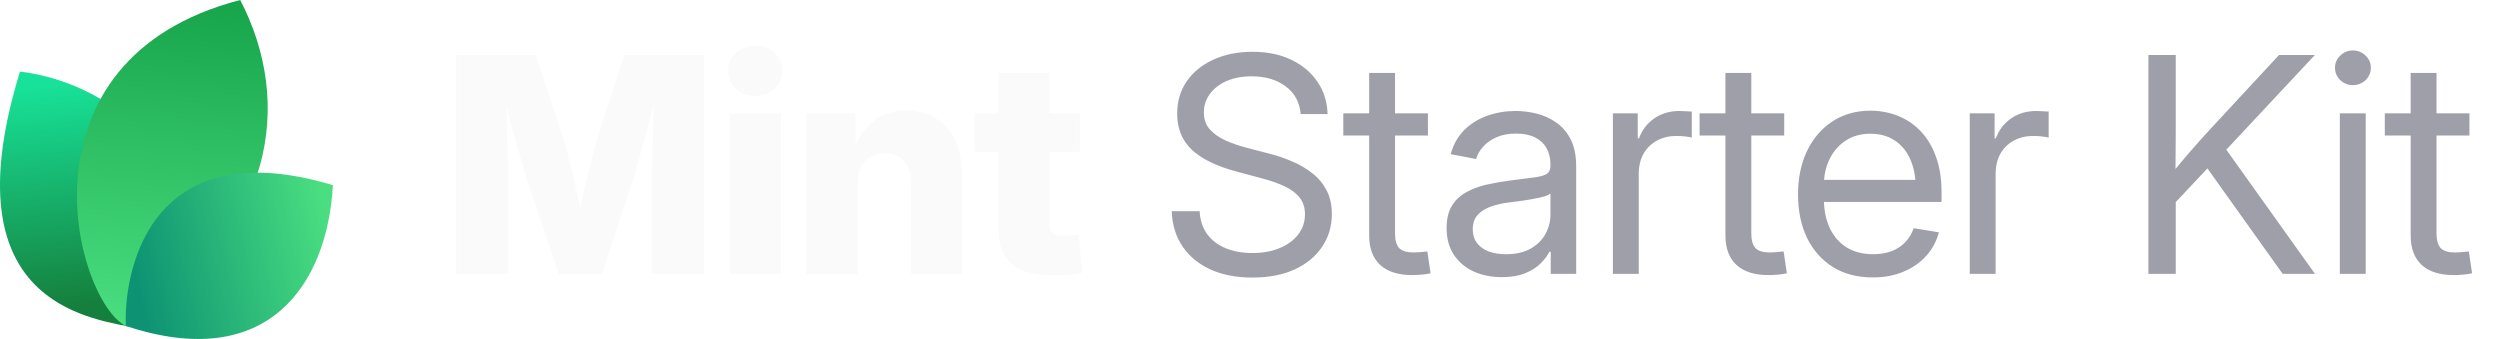
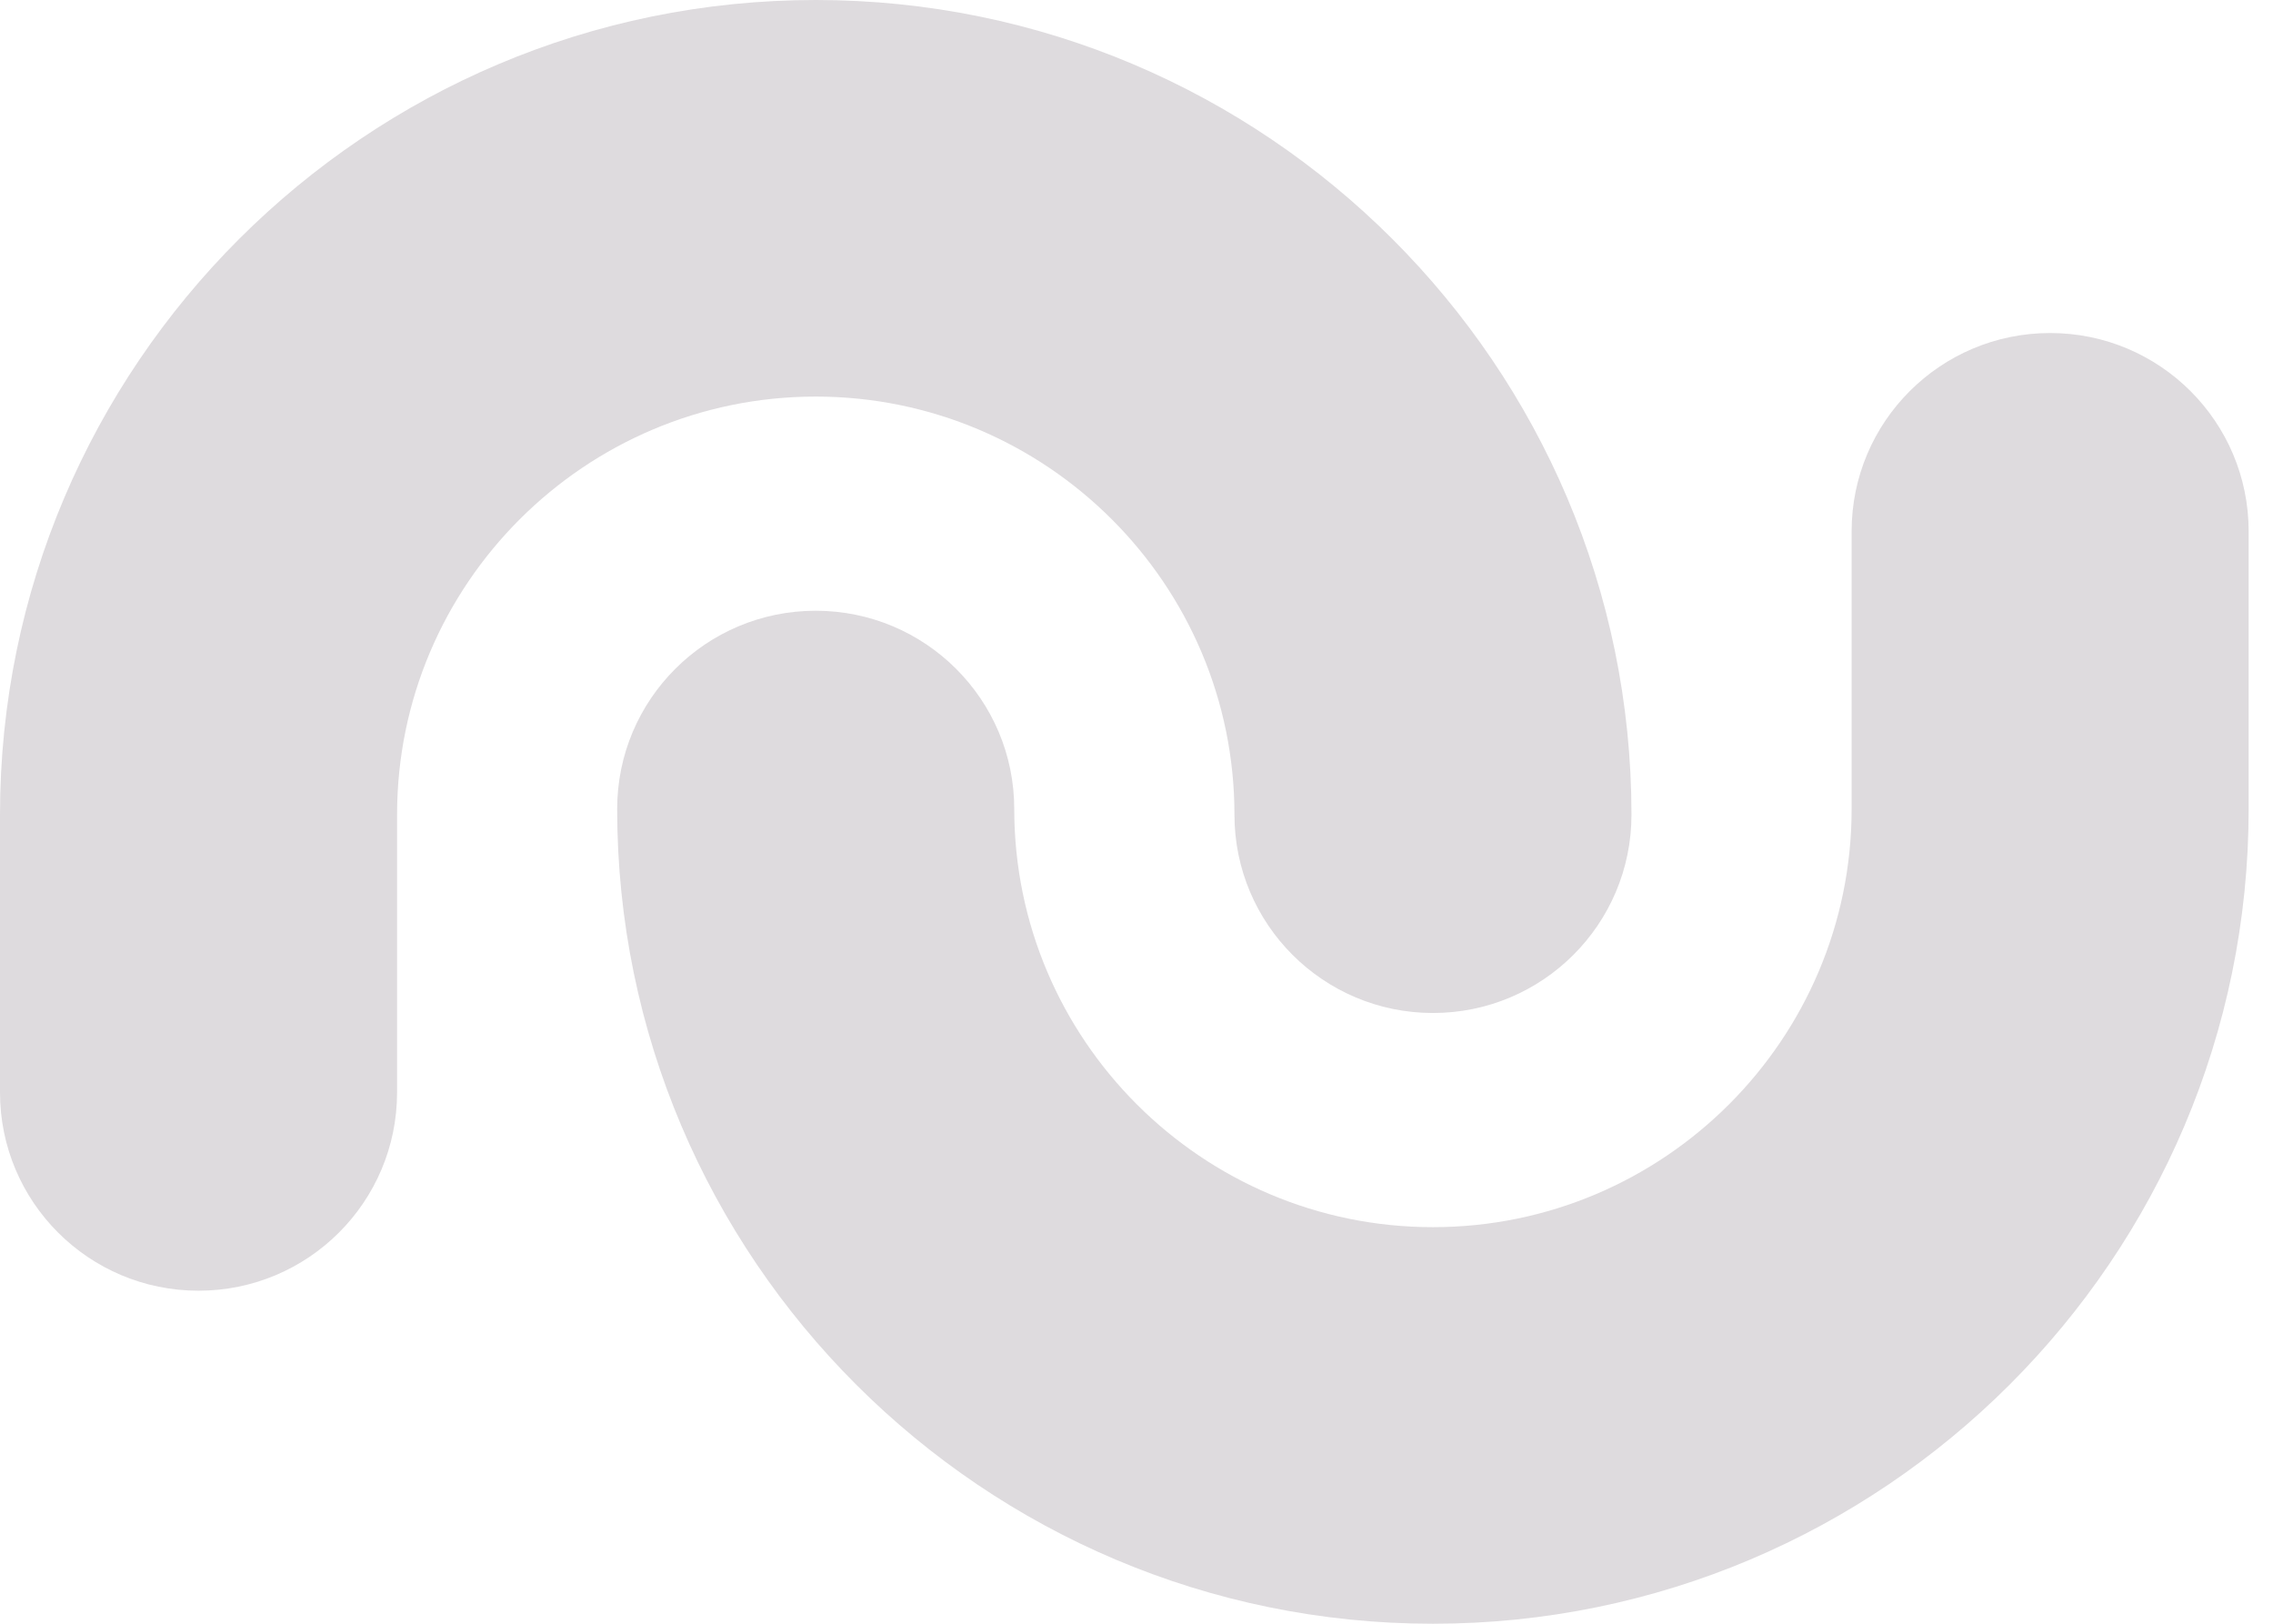
- <svg xmlns="http://www.w3.org/2000/svg" width="177" height="24" viewBox="0 0 177 24" fill="none">
-   <path d="M9.061 23.108C5.268 22.377 -3.391 20.627 1.417 5.064C9.634 6.099 16.973 14.064 9.061 23.108Z" fill="url(#paint0_linear_17557_2145)" />
-   <path d="M8.919 23.094C5.276 21.222 0.784 4.209 17.007 0C20.757 7.193 19.621 16.545 8.919 23.094Z" fill="url(#paint1_linear_17557_2145)" />
-   <path d="M8.914 23.079C8.735 19.882 10.159 9.085 23.57 13.111C23.181 20.123 18.984 26.418 8.914 23.079Z" fill="url(#paint2_linear_17557_2145)" />
-   <path d="M32.301 19.392V3.894H37.938L39.925 9.948C40.036 10.315 40.164 10.787 40.31 11.362C40.462 11.938 40.611 12.552 40.757 13.204C40.91 13.855 41.048 14.483 41.173 15.086C41.305 15.682 41.412 16.192 41.495 16.615H40.695C40.771 16.192 40.871 15.682 40.996 15.086C41.128 14.49 41.267 13.866 41.412 13.214C41.565 12.562 41.714 11.948 41.86 11.373C42.005 10.79 42.133 10.315 42.244 9.948L44.2 3.894H49.848V19.392H46.166V12.704C46.166 12.357 46.173 11.917 46.187 11.383C46.2 10.849 46.214 10.27 46.228 9.646C46.249 9.022 46.266 8.391 46.28 7.753C46.301 7.115 46.311 6.519 46.311 5.964H46.623C46.485 6.561 46.332 7.181 46.166 7.826C45.999 8.471 45.833 9.102 45.666 9.719C45.507 10.336 45.351 10.901 45.198 11.414C45.053 11.928 44.928 12.357 44.824 12.704L42.608 19.392H39.561L37.314 12.704C37.203 12.357 37.072 11.928 36.919 11.414C36.773 10.901 36.614 10.34 36.441 9.729C36.274 9.112 36.104 8.481 35.931 7.836C35.764 7.192 35.608 6.567 35.463 5.964H35.827C35.834 6.512 35.844 7.105 35.858 7.743C35.872 8.374 35.886 9.005 35.9 9.636C35.92 10.26 35.938 10.839 35.952 11.373C35.965 11.907 35.972 12.351 35.972 12.704V19.392H32.301ZM51.668 19.392V8.024H55.288V19.392H51.668ZM53.468 6.786C52.927 6.786 52.473 6.616 52.105 6.276C51.738 5.93 51.554 5.507 51.554 5.007C51.554 4.508 51.738 4.088 52.105 3.749C52.473 3.409 52.927 3.239 53.468 3.239C54.009 3.239 54.463 3.409 54.83 3.749C55.198 4.082 55.382 4.501 55.382 5.007C55.382 5.507 55.198 5.93 54.83 6.276C54.463 6.616 54.009 6.786 53.468 6.786ZM60.708 13.027V19.392H57.088V8.024H60.551L60.593 10.967H60.281C60.593 10.024 61.061 9.268 61.685 8.7C62.309 8.124 63.138 7.836 64.171 7.836C64.975 7.836 65.672 8.017 66.262 8.377C66.851 8.731 67.302 9.234 67.614 9.885C67.933 10.537 68.092 11.307 68.092 12.194V19.392H64.483V12.912C64.483 12.26 64.32 11.754 63.994 11.394C63.675 11.033 63.221 10.853 62.632 10.853C62.25 10.853 61.914 10.936 61.623 11.102C61.332 11.269 61.106 11.515 60.947 11.841C60.787 12.16 60.708 12.555 60.708 13.027ZM76.456 8.024V10.749H69.008V8.024H76.456ZM70.683 5.163H74.292V15.783C74.292 16.102 74.361 16.334 74.5 16.48C74.646 16.625 74.899 16.698 75.259 16.698C75.405 16.698 75.596 16.688 75.831 16.667C76.074 16.646 76.251 16.629 76.362 16.615L76.632 19.309C76.313 19.378 75.963 19.427 75.582 19.455C75.207 19.482 74.836 19.496 74.469 19.496C73.2 19.496 72.25 19.222 71.619 18.674C70.995 18.127 70.683 17.308 70.683 16.22V5.163Z" fill="#FAFAFA" />
-   <path d="M88.667 19.652C87.523 19.652 86.528 19.458 85.682 19.07C84.843 18.681 84.188 18.137 83.716 17.437C83.245 16.736 82.992 15.908 82.957 14.951H84.933C84.968 15.596 85.148 16.14 85.474 16.584C85.8 17.021 86.24 17.354 86.795 17.582C87.35 17.804 87.974 17.915 88.667 17.915C89.388 17.915 90.026 17.801 90.581 17.572C91.143 17.343 91.583 17.024 91.902 16.615C92.228 16.199 92.391 15.717 92.391 15.169C92.391 14.698 92.266 14.306 92.017 13.994C91.767 13.675 91.413 13.408 90.956 13.193C90.498 12.978 89.954 12.787 89.323 12.621L87.502 12.132C86.123 11.765 85.082 11.255 84.382 10.603C83.689 9.944 83.342 9.095 83.342 8.055C83.342 7.174 83.571 6.404 84.028 5.746C84.486 5.087 85.117 4.577 85.921 4.217C86.726 3.849 87.645 3.666 88.678 3.666C89.718 3.666 90.63 3.853 91.413 4.227C92.204 4.602 92.824 5.122 93.275 5.787C93.726 6.446 93.965 7.209 93.993 8.076H92.089C92.013 7.23 91.656 6.574 91.018 6.11C90.387 5.638 89.586 5.403 88.615 5.403C87.95 5.403 87.36 5.513 86.847 5.735C86.341 5.957 85.946 6.262 85.661 6.651C85.377 7.032 85.235 7.469 85.235 7.961C85.235 8.447 85.377 8.849 85.661 9.168C85.946 9.48 86.317 9.74 86.774 9.948C87.232 10.149 87.724 10.319 88.251 10.457L89.884 10.884C90.439 11.023 90.977 11.206 91.496 11.435C92.023 11.657 92.495 11.934 92.911 12.267C93.334 12.593 93.67 12.995 93.92 13.474C94.17 13.945 94.294 14.504 94.294 15.149C94.294 16.015 94.066 16.788 93.608 17.468C93.157 18.148 92.512 18.681 91.673 19.07C90.834 19.458 89.832 19.652 88.667 19.652ZM101.097 8.024V9.594H95.106V8.024H101.097ZM96.937 5.163H98.767V16.521C98.767 17 98.865 17.347 99.059 17.562C99.26 17.77 99.6 17.874 100.078 17.874C100.21 17.874 100.366 17.867 100.546 17.853C100.733 17.832 100.903 17.815 101.056 17.801L101.285 19.351C101.097 19.392 100.886 19.423 100.65 19.444C100.414 19.465 100.189 19.475 99.974 19.475C98.996 19.475 98.244 19.236 97.717 18.758C97.197 18.272 96.937 17.579 96.937 16.677V5.163ZM106.33 19.621C105.595 19.621 104.932 19.489 104.343 19.226C103.754 18.955 103.285 18.564 102.939 18.05C102.592 17.53 102.419 16.896 102.419 16.147C102.419 15.495 102.547 14.965 102.804 14.556C103.06 14.146 103.403 13.828 103.833 13.599C104.263 13.363 104.742 13.186 105.269 13.068C105.796 12.95 106.333 12.857 106.881 12.787C107.574 12.69 108.132 12.617 108.555 12.569C108.978 12.52 109.287 12.441 109.481 12.33C109.675 12.212 109.772 12.014 109.772 11.737V11.654C109.772 11.203 109.679 10.815 109.492 10.489C109.311 10.163 109.041 9.91 108.68 9.729C108.32 9.549 107.872 9.459 107.338 9.459C106.805 9.459 106.34 9.546 105.945 9.719C105.556 9.892 105.241 10.118 104.998 10.395C104.755 10.665 104.593 10.953 104.509 11.258L102.71 10.915C102.897 10.222 103.22 9.65 103.677 9.199C104.135 8.748 104.679 8.412 105.31 8.19C105.941 7.968 106.607 7.857 107.307 7.857C107.8 7.857 108.295 7.92 108.795 8.044C109.301 8.169 109.765 8.381 110.188 8.679C110.611 8.97 110.951 9.369 111.208 9.875C111.464 10.374 111.593 11.005 111.593 11.768V19.392H109.793V17.822H109.7C109.568 18.085 109.363 18.359 109.086 18.643C108.809 18.921 108.444 19.153 107.994 19.34C107.543 19.527 106.988 19.621 106.33 19.621ZM106.621 17.998C107.321 17.998 107.904 17.867 108.368 17.603C108.84 17.333 109.19 16.986 109.419 16.563C109.654 16.133 109.772 15.682 109.772 15.211V13.692C109.703 13.769 109.554 13.841 109.325 13.911C109.096 13.973 108.829 14.032 108.524 14.088C108.226 14.143 107.921 14.192 107.609 14.233C107.304 14.275 107.033 14.309 106.798 14.337C106.354 14.393 105.938 14.49 105.549 14.628C105.168 14.76 104.86 14.954 104.624 15.211C104.388 15.467 104.27 15.811 104.27 16.241C104.27 16.615 104.367 16.934 104.561 17.198C104.762 17.461 105.04 17.662 105.393 17.801C105.747 17.933 106.156 17.998 106.621 17.998ZM114.193 19.392V8.024H115.951V9.792H116.045C116.253 9.209 116.61 8.741 117.116 8.388C117.622 8.034 118.219 7.857 118.905 7.857C119.058 7.857 119.217 7.864 119.384 7.878C119.55 7.885 119.682 7.892 119.779 7.899V9.74C119.716 9.719 119.578 9.695 119.363 9.667C119.155 9.639 118.922 9.625 118.666 9.625C118.174 9.625 117.726 9.733 117.324 9.948C116.922 10.163 116.603 10.471 116.367 10.874C116.138 11.276 116.024 11.758 116.024 12.319V19.392H114.193ZM126.322 8.024V9.594H120.33V8.024H126.322ZM122.161 5.163H123.992V16.521C123.992 17 124.089 17.347 124.283 17.562C124.484 17.77 124.824 17.874 125.302 17.874C125.434 17.874 125.59 17.867 125.77 17.853C125.958 17.832 126.127 17.815 126.28 17.801L126.509 19.351C126.322 19.392 126.11 19.423 125.874 19.444C125.639 19.465 125.413 19.475 125.198 19.475C124.221 19.475 123.468 19.236 122.941 18.758C122.421 18.272 122.161 17.579 122.161 16.677V5.163ZM132.604 19.642C131.502 19.642 130.555 19.396 129.765 18.903C128.974 18.404 128.364 17.714 127.934 16.834C127.511 15.946 127.3 14.927 127.3 13.775C127.3 12.611 127.511 11.584 127.934 10.697C128.364 9.802 128.964 9.102 129.734 8.596C130.51 8.089 131.408 7.836 132.428 7.836C133.1 7.836 133.738 7.954 134.341 8.19C134.952 8.426 135.489 8.783 135.954 9.261C136.425 9.74 136.793 10.343 137.056 11.071C137.327 11.792 137.462 12.645 137.462 13.63V14.296H128.433V12.735H136.463L135.631 13.297C135.631 12.541 135.506 11.876 135.257 11.3C135.007 10.725 134.643 10.277 134.165 9.958C133.686 9.632 133.107 9.469 132.428 9.469C131.748 9.469 131.162 9.632 130.67 9.958C130.177 10.284 129.796 10.725 129.526 11.279C129.262 11.827 129.13 12.441 129.13 13.12V14.046C129.13 14.864 129.273 15.572 129.557 16.168C129.841 16.757 130.243 17.211 130.763 17.53C131.283 17.842 131.901 17.998 132.615 17.998C133.093 17.998 133.523 17.929 133.905 17.79C134.293 17.645 134.619 17.433 134.882 17.156C135.153 16.879 135.354 16.546 135.486 16.157L137.275 16.449C137.108 17.08 136.81 17.634 136.38 18.113C135.95 18.591 135.413 18.966 134.768 19.236C134.123 19.507 133.402 19.642 132.604 19.642ZM139.459 19.392V8.024H141.217V9.792H141.311C141.519 9.209 141.876 8.741 142.382 8.388C142.888 8.034 143.485 7.857 144.171 7.857C144.324 7.857 144.483 7.864 144.649 7.878C144.816 7.885 144.948 7.892 145.045 7.899V9.74C144.982 9.719 144.844 9.695 144.629 9.667C144.421 9.639 144.188 9.625 143.932 9.625C143.439 9.625 142.992 9.733 142.59 9.948C142.188 10.163 141.869 10.471 141.633 10.874C141.404 11.276 141.29 11.758 141.29 12.319V19.392H139.459ZM153.429 14.961V12.715C153.783 12.257 154.136 11.82 154.49 11.404C154.844 10.981 155.204 10.565 155.572 10.156C155.939 9.74 156.314 9.327 156.695 8.918L161.355 3.894H163.893L157.277 10.967H157.184L153.429 14.961ZM152.108 19.392V3.894H154.043V9.241L154.022 12.559L154.043 13.505V19.392H152.108ZM161.615 19.392L155.967 11.477L157.173 9.969L163.903 19.392H161.615ZM165.661 19.392V8.024H167.492V19.392H165.661ZM166.587 6.027C166.24 6.027 165.942 5.909 165.692 5.673C165.443 5.43 165.318 5.139 165.318 4.799C165.318 4.459 165.443 4.172 165.692 3.936C165.942 3.693 166.24 3.572 166.587 3.572C166.934 3.572 167.232 3.693 167.482 3.936C167.731 4.172 167.856 4.459 167.856 4.799C167.856 5.139 167.731 5.43 167.482 5.673C167.232 5.909 166.934 6.027 166.587 6.027ZM174.836 8.024V9.594H168.844V8.024H174.836ZM170.675 5.163H172.506V16.521C172.506 17 172.603 17.347 172.797 17.562C172.998 17.77 173.338 17.874 173.816 17.874C173.948 17.874 174.104 17.867 174.284 17.853C174.472 17.832 174.641 17.815 174.794 17.801L175.023 19.351C174.836 19.392 174.624 19.423 174.388 19.444C174.153 19.465 173.927 19.475 173.712 19.475C172.735 19.475 171.982 19.236 171.455 18.758C170.935 18.272 170.675 17.579 170.675 16.677V5.163Z" fill="#9F9FA9" />
-   <defs>
-     <linearGradient id="paint0_linear_17557_2145" x1="3.776" y1="5.916" x2="5.232" y2="21.559" gradientUnits="userSpaceOnUse">
-       <stop stop-color="#18E299" />
-       <stop offset="1" stop-color="#15803D" />
-     </linearGradient>
-     <linearGradient id="paint1_linear_17557_2145" x1="12.171" y1="-0.718" x2="10.19" y2="22.983" gradientUnits="userSpaceOnUse">
-       <stop stop-color="#16A34A" />
-       <stop offset="1" stop-color="#4ADE80" />
-     </linearGradient>
-     <linearGradient id="paint2_linear_17557_2145" x1="23.133" y1="15.353" x2="9.338" y2="18.52" gradientUnits="userSpaceOnUse">
-       <stop stop-color="#4ADE80" />
-       <stop offset="1" stop-color="#0D9373" />
-     </linearGradient>
-   </defs>
+ <svg xmlns="http://www.w3.org/2000/svg" width="42" height="30" viewBox="0 0 42 30" fill="none">
+   <path d="M26.477 30C18.166 30 11.404 23.247 11.404 14.947C11.404 12.924 13.046 11.284 15.072 11.284C17.098 11.284 18.741 12.924 18.741 14.947C18.741 19.207 22.211 22.673 26.477 22.673C30.743 22.673 34.214 19.207 34.214 14.947V9.816C34.214 7.793 35.856 6.153 37.882 6.153C39.908 6.153 41.55 7.793 41.55 9.816V14.947C41.55 23.247 34.789 30 26.477 30Z" fill="#DEDBDE" />
+   <path d="M3.668 23.847C1.642 23.847 0 22.207 0 20.183V15.053C0 6.753 6.762 0 15.073 0C23.385 0 30.146 6.753 30.146 15.053C30.146 17.076 28.504 18.716 26.478 18.716C24.452 18.716 22.81 17.076 22.81 15.053C22.81 10.793 19.339 7.327 15.073 7.327C10.807 7.327 7.337 10.793 7.337 15.053V20.183C7.337 22.207 5.694 23.847 3.668 23.847Z" fill="#DEDBDE" />
</svg>
